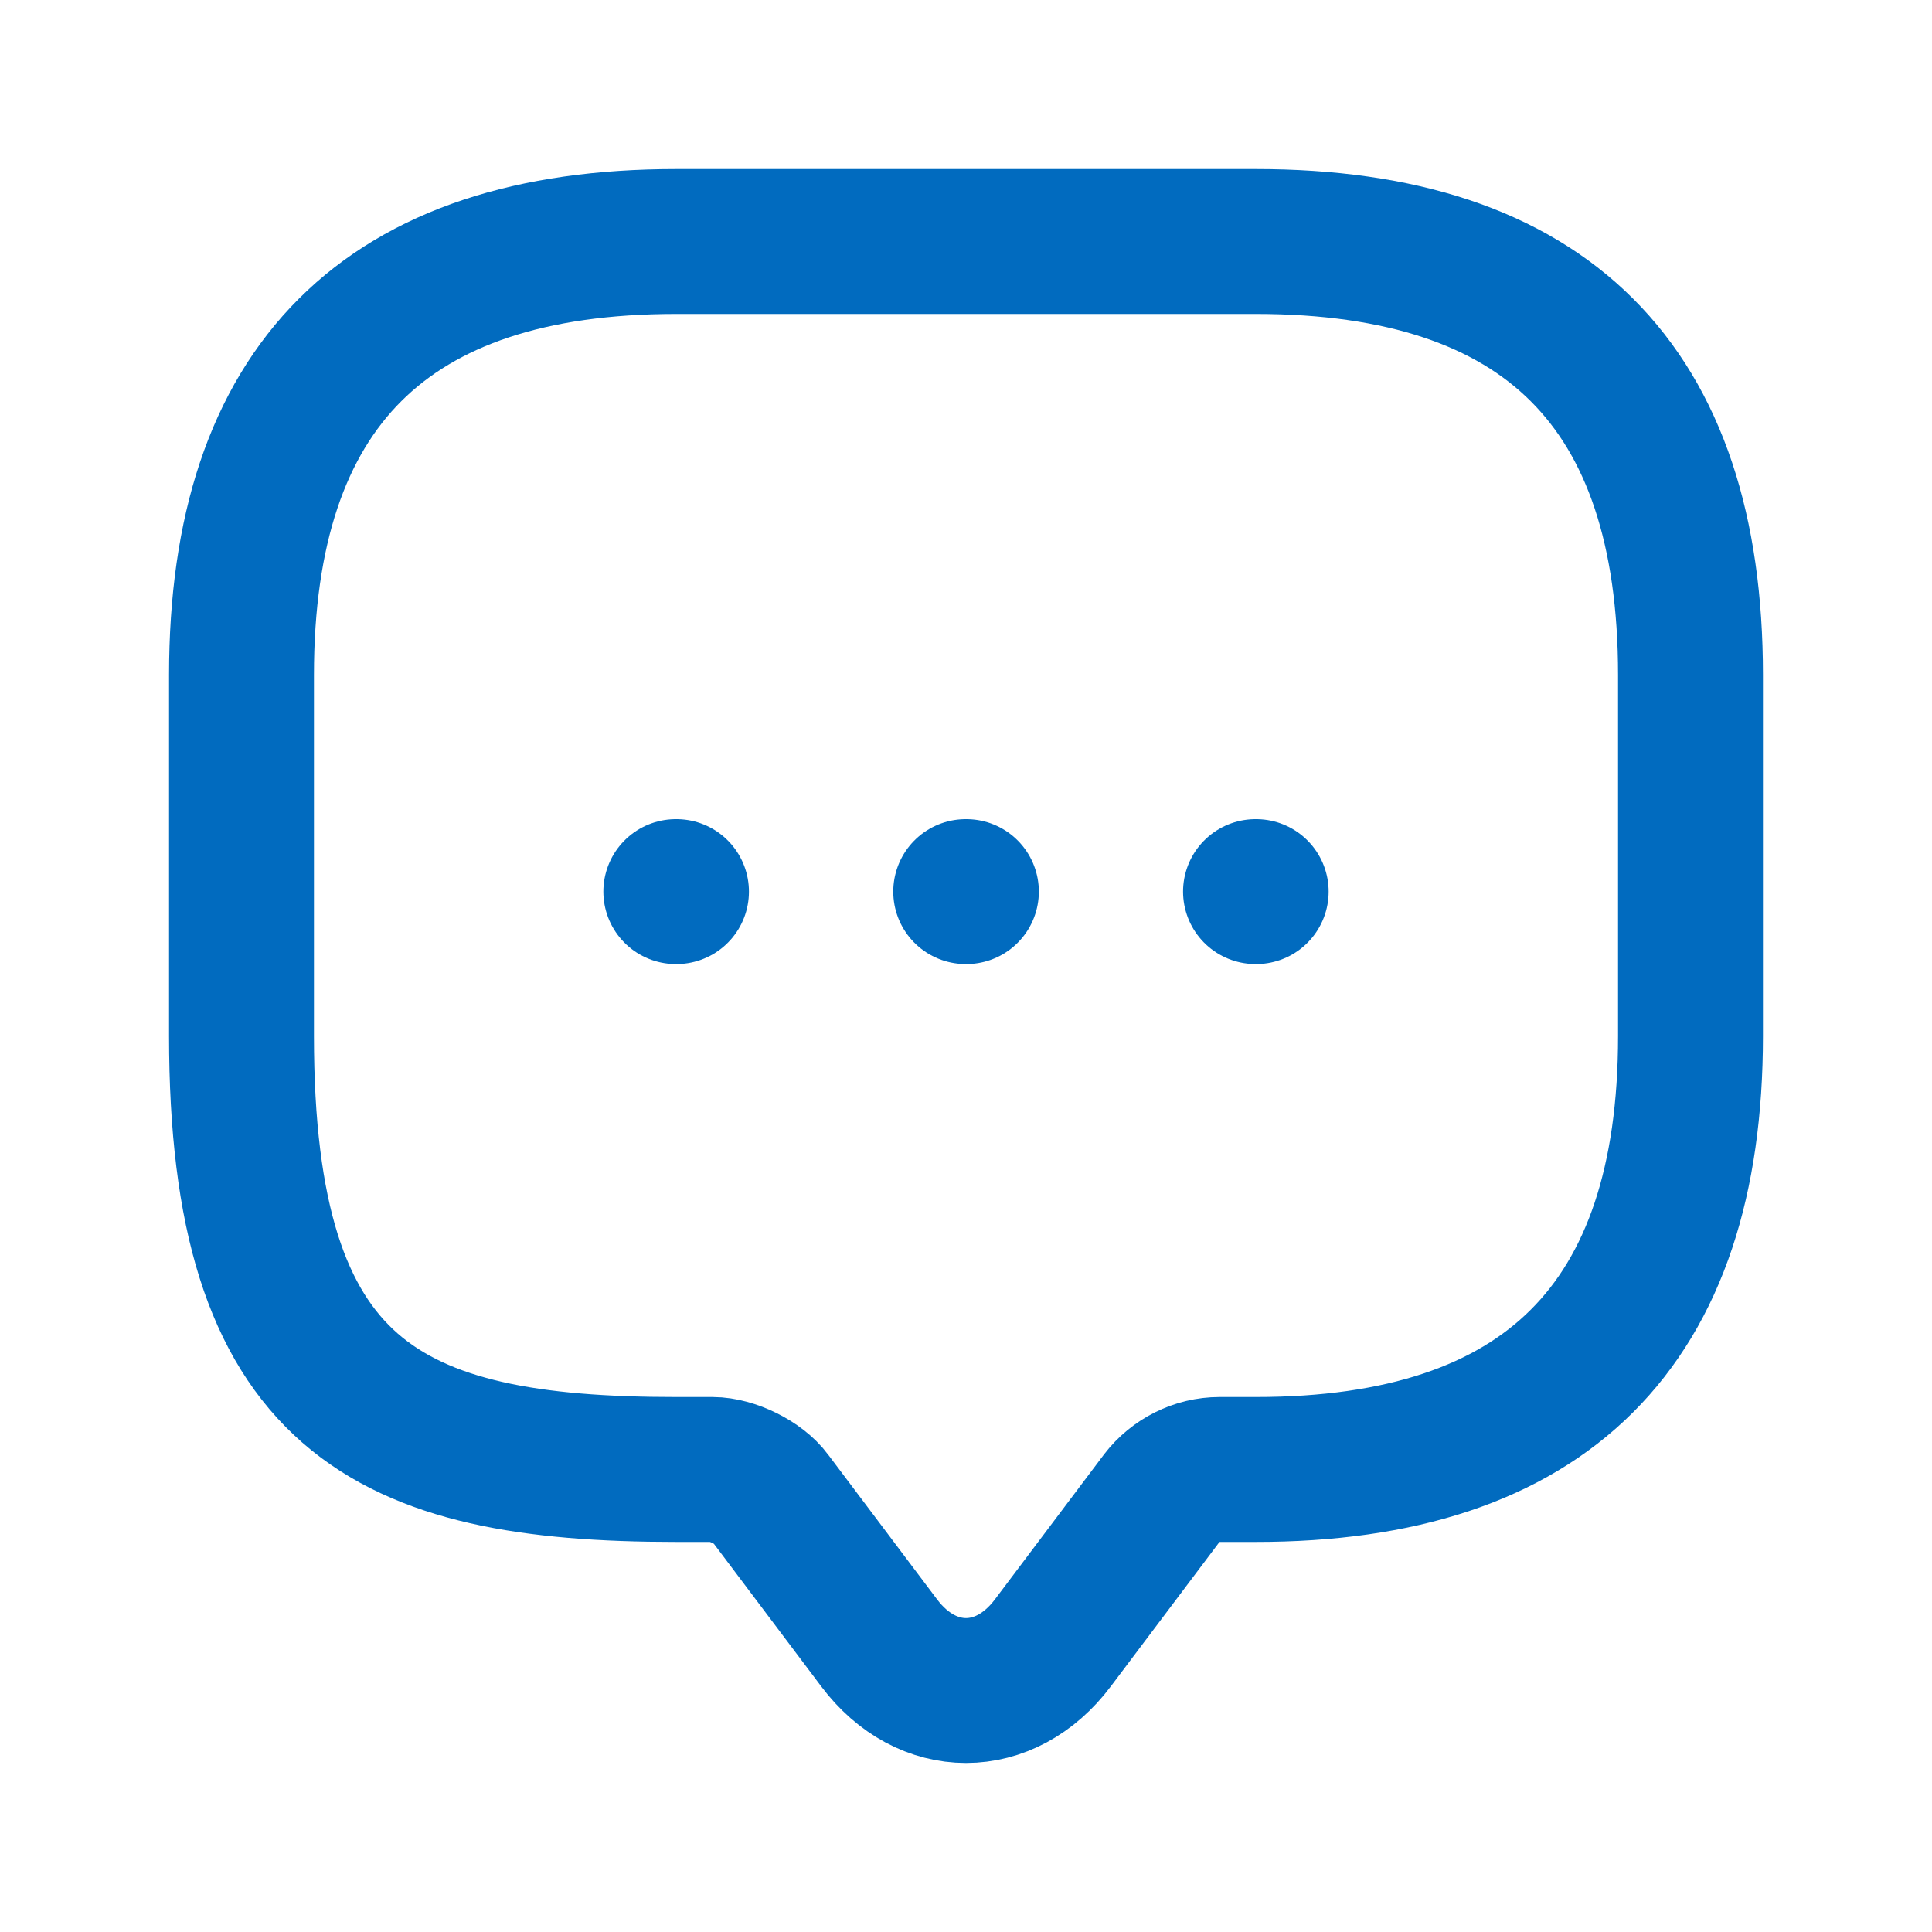
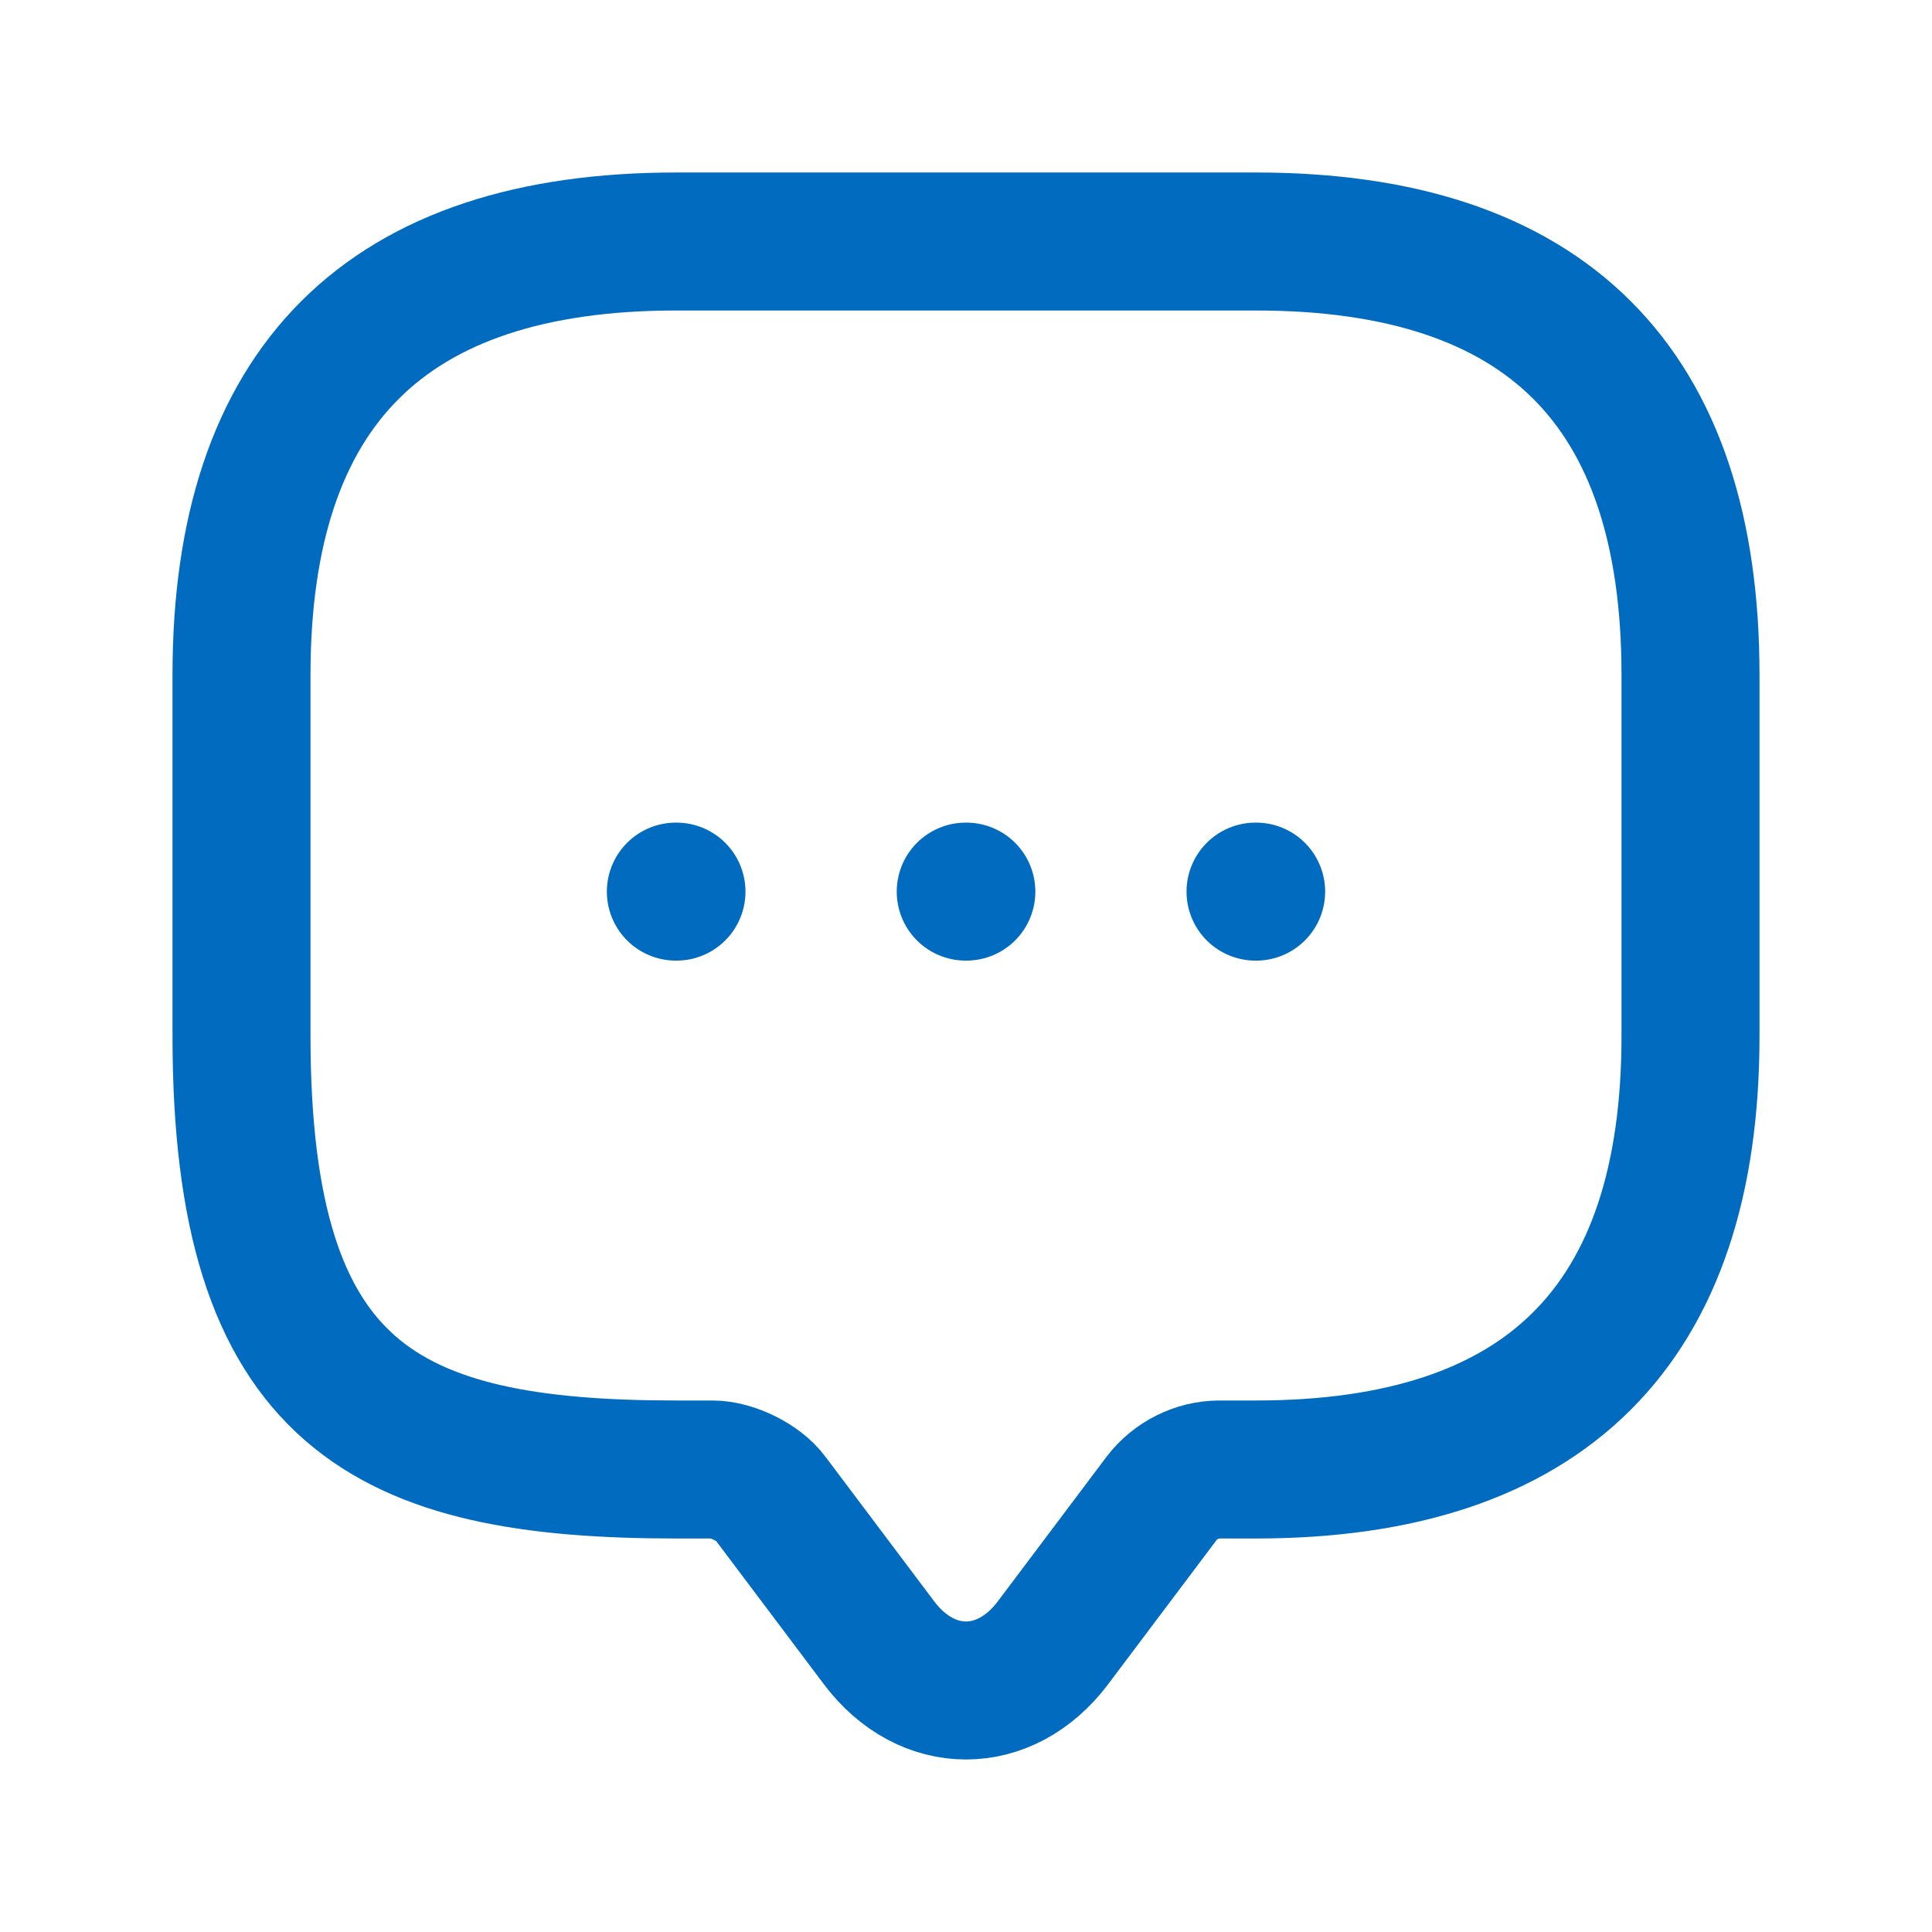
- <svg xmlns="http://www.w3.org/2000/svg" width="20" height="20" viewBox="0 0 20 20" fill="none">
-   <path d="M7.375 15.212H7C4 15.212 2.5 14.464 2.5 10.725V6.987C2.5 3.996 4 2.5 7 2.5H13C16 2.5 17.5 3.996 17.5 6.987V10.725C17.5 13.716 16 15.212 13 15.212H12.625C12.393 15.212 12.168 15.324 12.025 15.511L10.9 17.006C10.405 17.665 9.595 17.665 9.1 17.006L7.975 15.511C7.855 15.347 7.577 15.212 7.375 15.212Z" stroke="#016BBF" stroke-width="1.5" stroke-linecap="round" stroke-linejoin="round" />
-   <path d="M12.997 9.23H13.004" stroke="#016BBF" stroke-width="1.5" stroke-linecap="round" stroke-linejoin="round" />
-   <path d="M9.997 9.23H10.004" stroke="#016BBF" stroke-width="1.5" stroke-linecap="round" stroke-linejoin="round" />
-   <path d="M6.996 9.23H7.003" stroke="#016BBF" stroke-width="1.5" stroke-linecap="round" stroke-linejoin="round" />
+ <svg xmlns="http://www.w3.org/2000/svg" width="28" height="28" viewBox="0 0 28 28" fill="none">
+   <path d="M10.325 21.297H9.8C5.6 21.297 3.5 20.25 3.5 15.015V9.781C3.5 5.594 5.6 3.5 9.8 3.5H18.2C22.4 3.5 24.5 5.594 24.5 9.781V15.015C24.5 19.203 22.4 21.297 18.2 21.297H17.675C17.349 21.297 17.035 21.454 16.835 21.715L15.26 23.809C14.567 24.73 13.433 24.73 12.74 23.809L11.165 21.715C10.997 21.485 10.608 21.297 10.325 21.297Z" stroke="#016BBF" stroke-width="2" stroke-linecap="round" stroke-linejoin="round" />
+   <path d="M18.196 12.922H18.205" stroke="#016BBF" stroke-width="2" stroke-linecap="round" stroke-linejoin="round" />
+   <path d="M13.996 12.922H14.005" stroke="#016BBF" stroke-width="2" stroke-linecap="round" stroke-linejoin="round" />
+   <path d="M9.795 12.922H9.804" stroke="#016BBF" stroke-width="2" stroke-linecap="round" stroke-linejoin="round" />
</svg>
